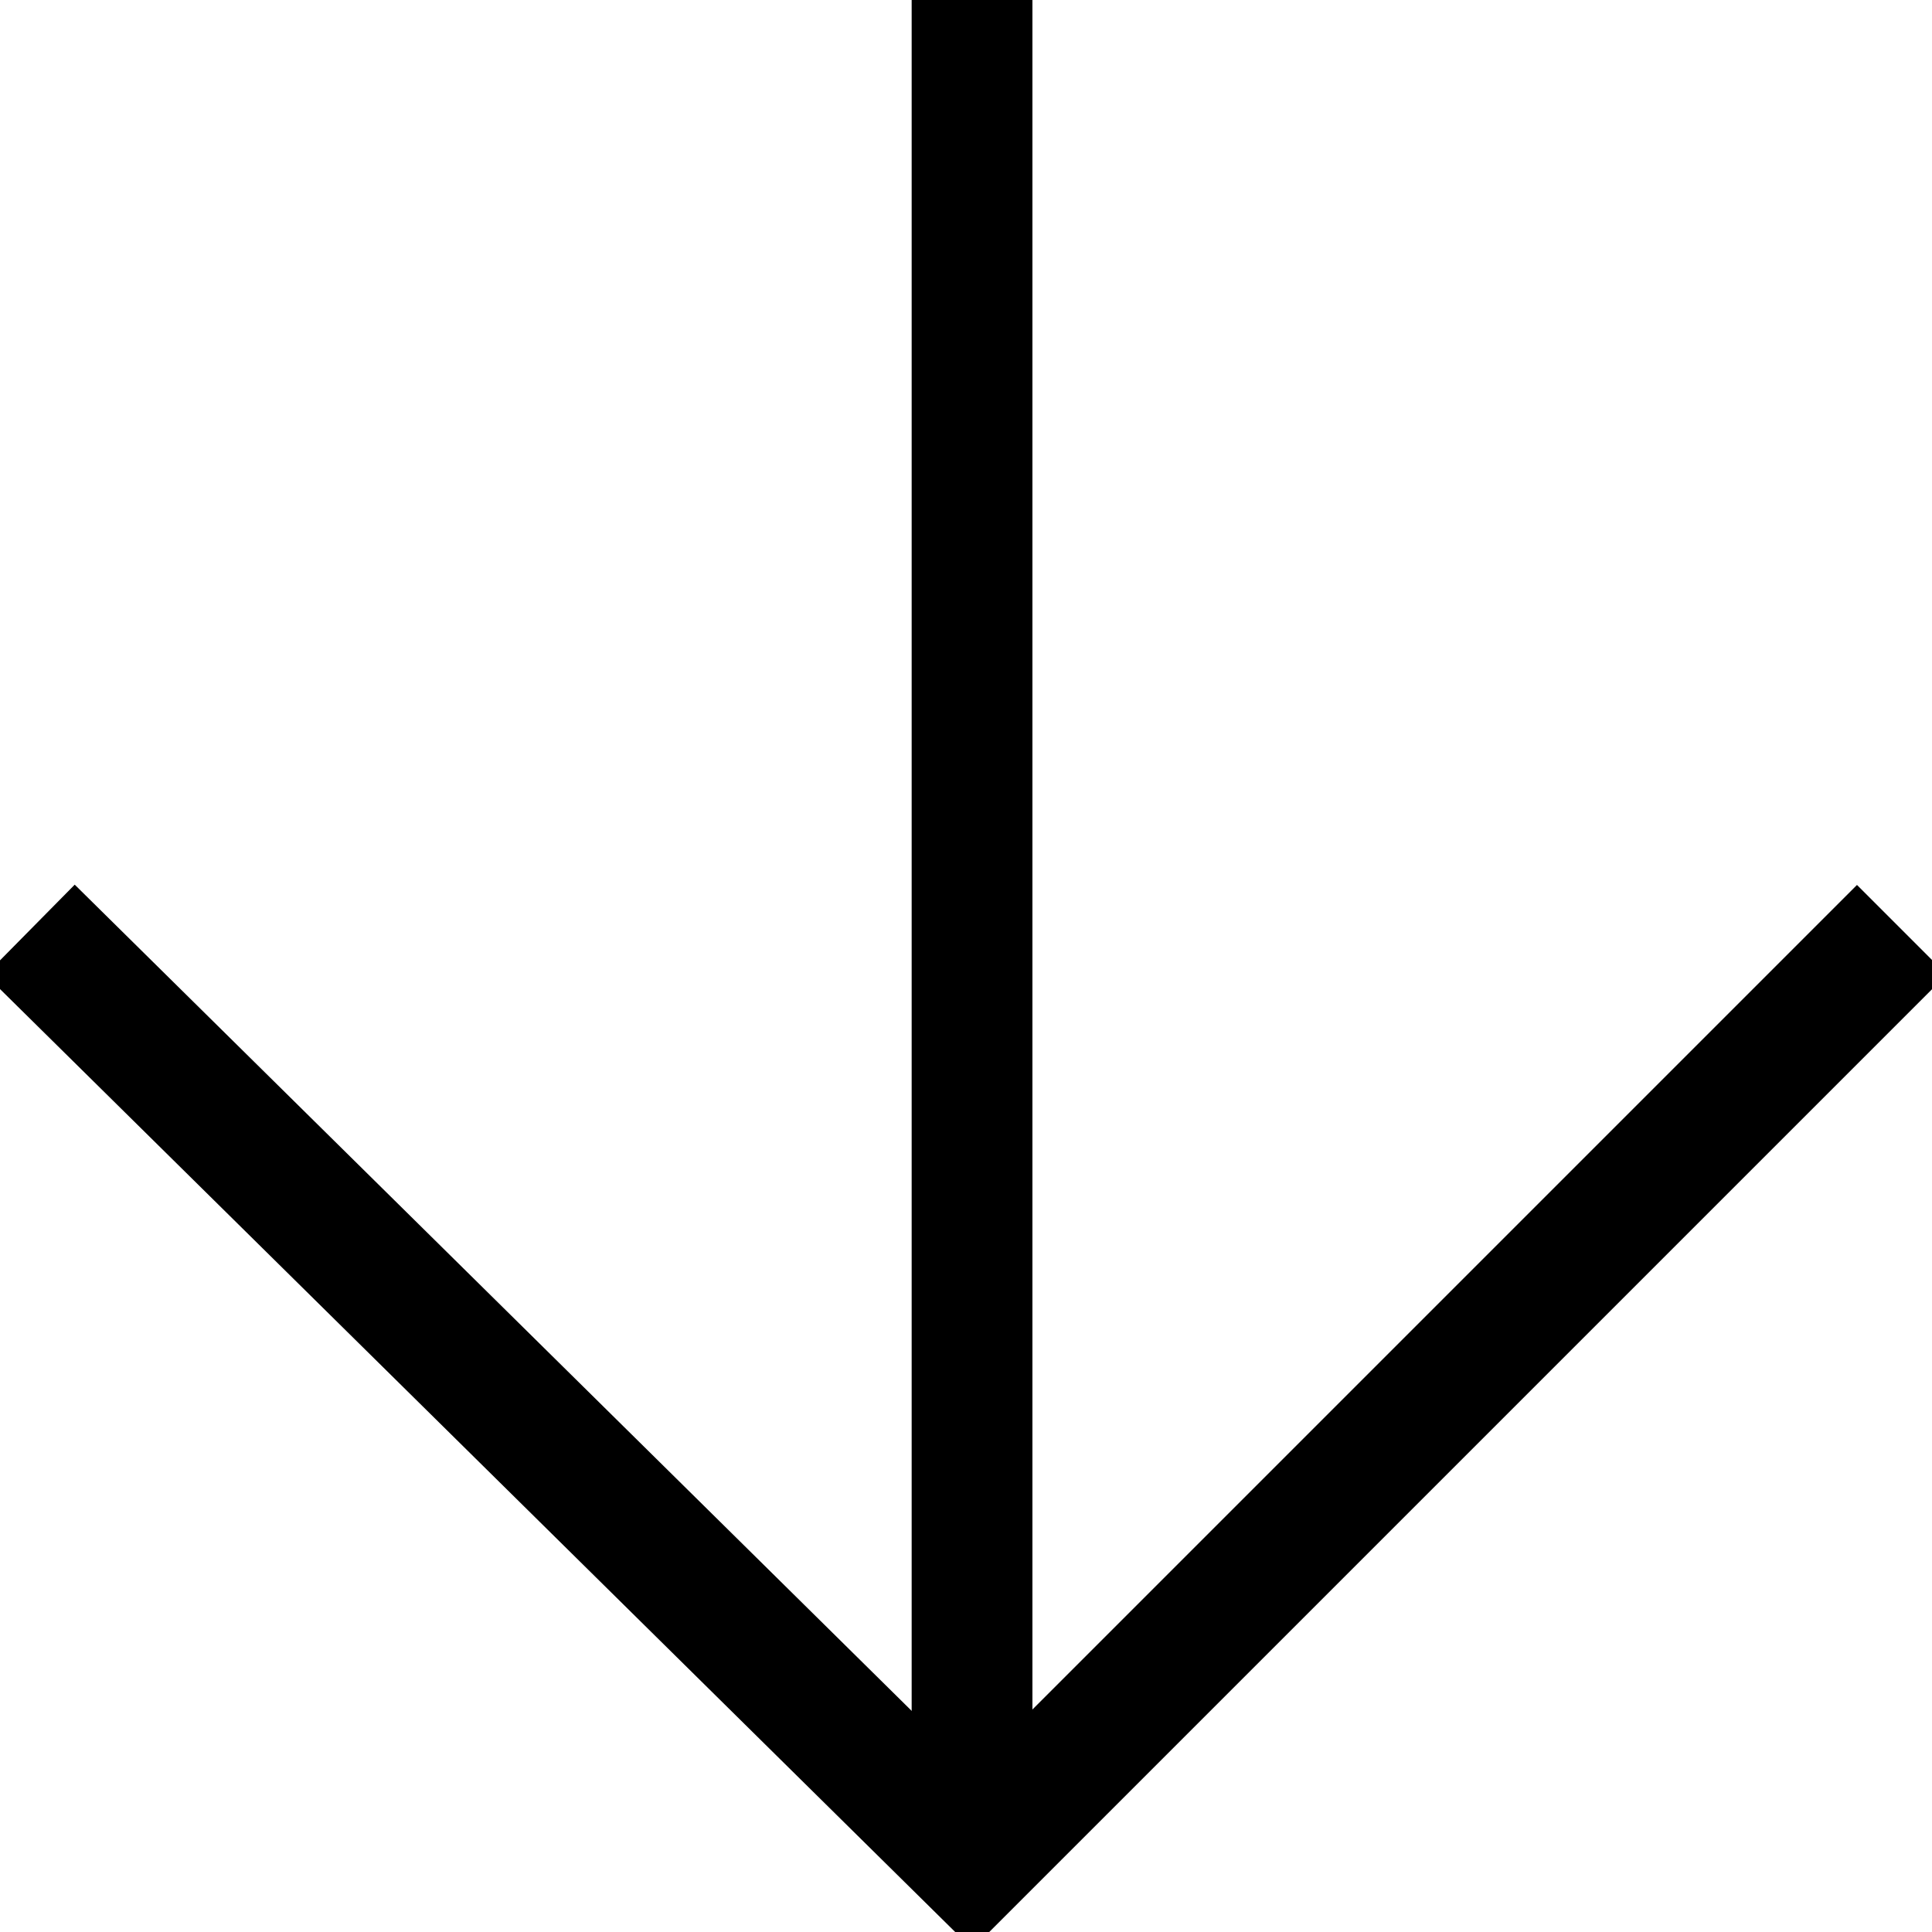
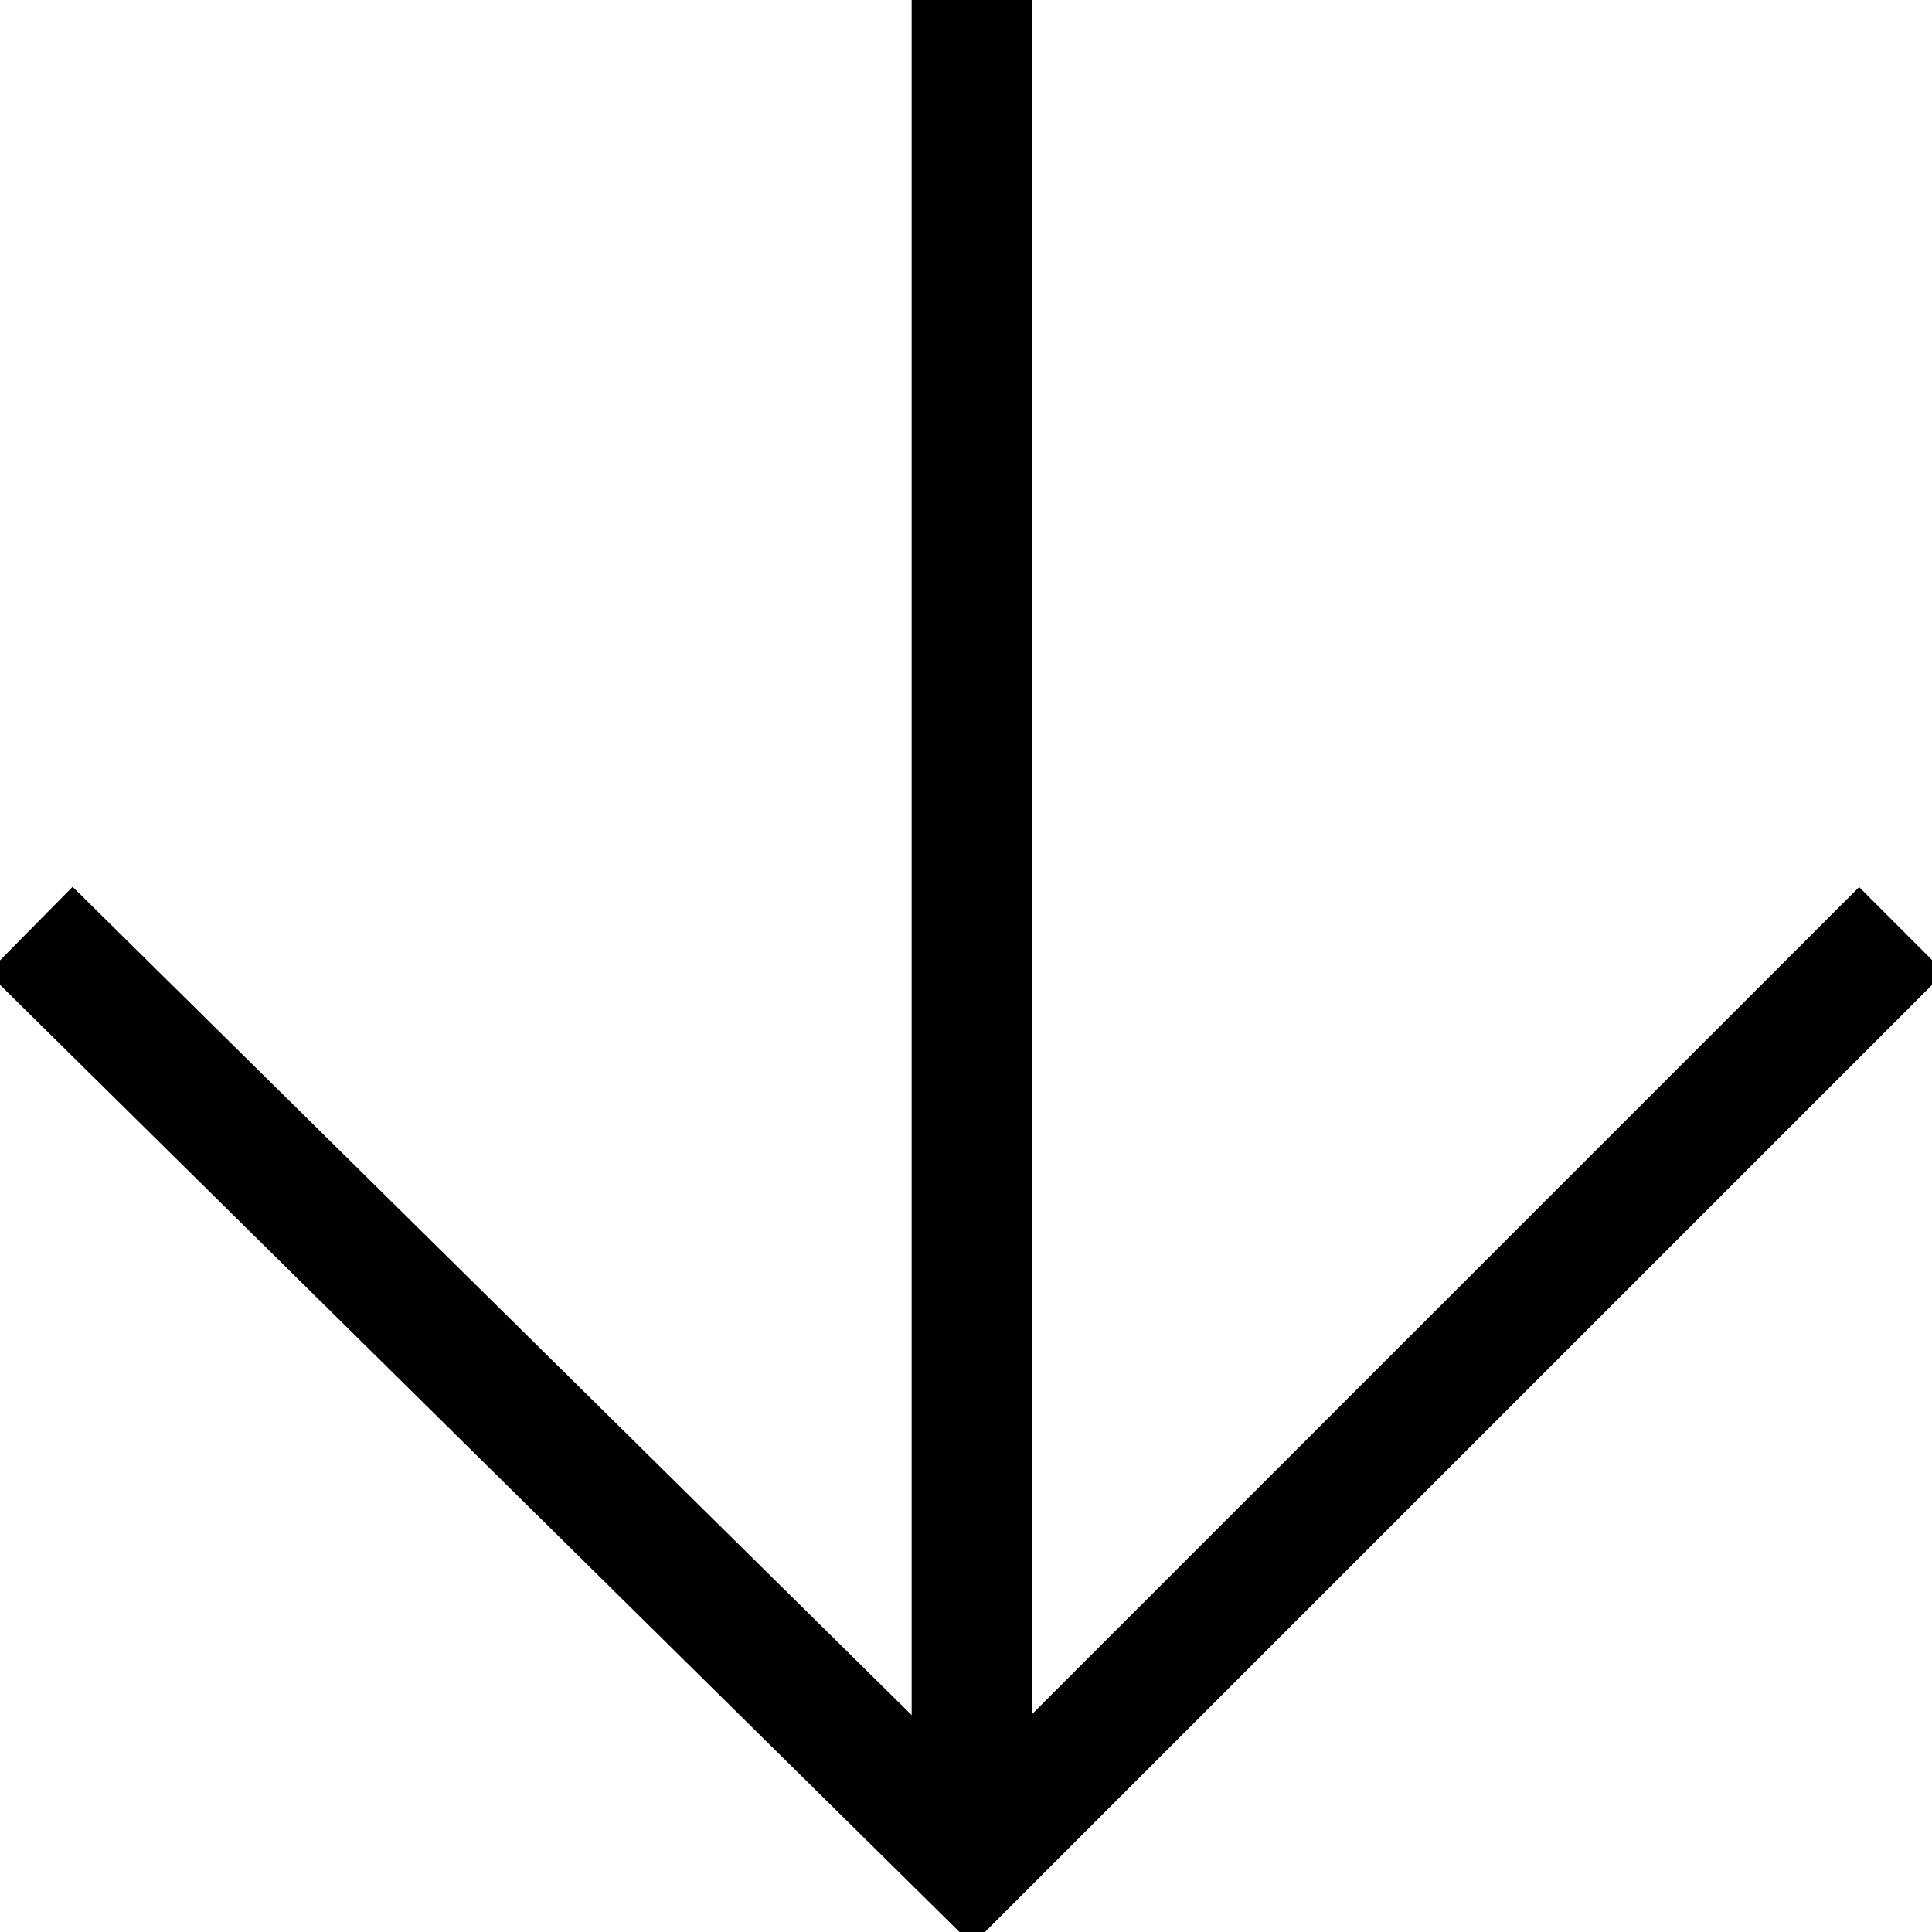
<svg xmlns="http://www.w3.org/2000/svg" viewBox="0 0 32 32">
-   <polyline fill="none" stroke="black" stroke-width="2.1" points="31.5,15.4 16.1,30.8 0.5,15.4" />
+   <polyline fill="none" stroke="black" stroke-width="2" points="31.5,15.4 16.1,30.8 0.5,15.4" />
  <line stroke="black" stroke-width="2" x1="16.1" y1="0" x2="16.1" y2="31" />
</svg>
